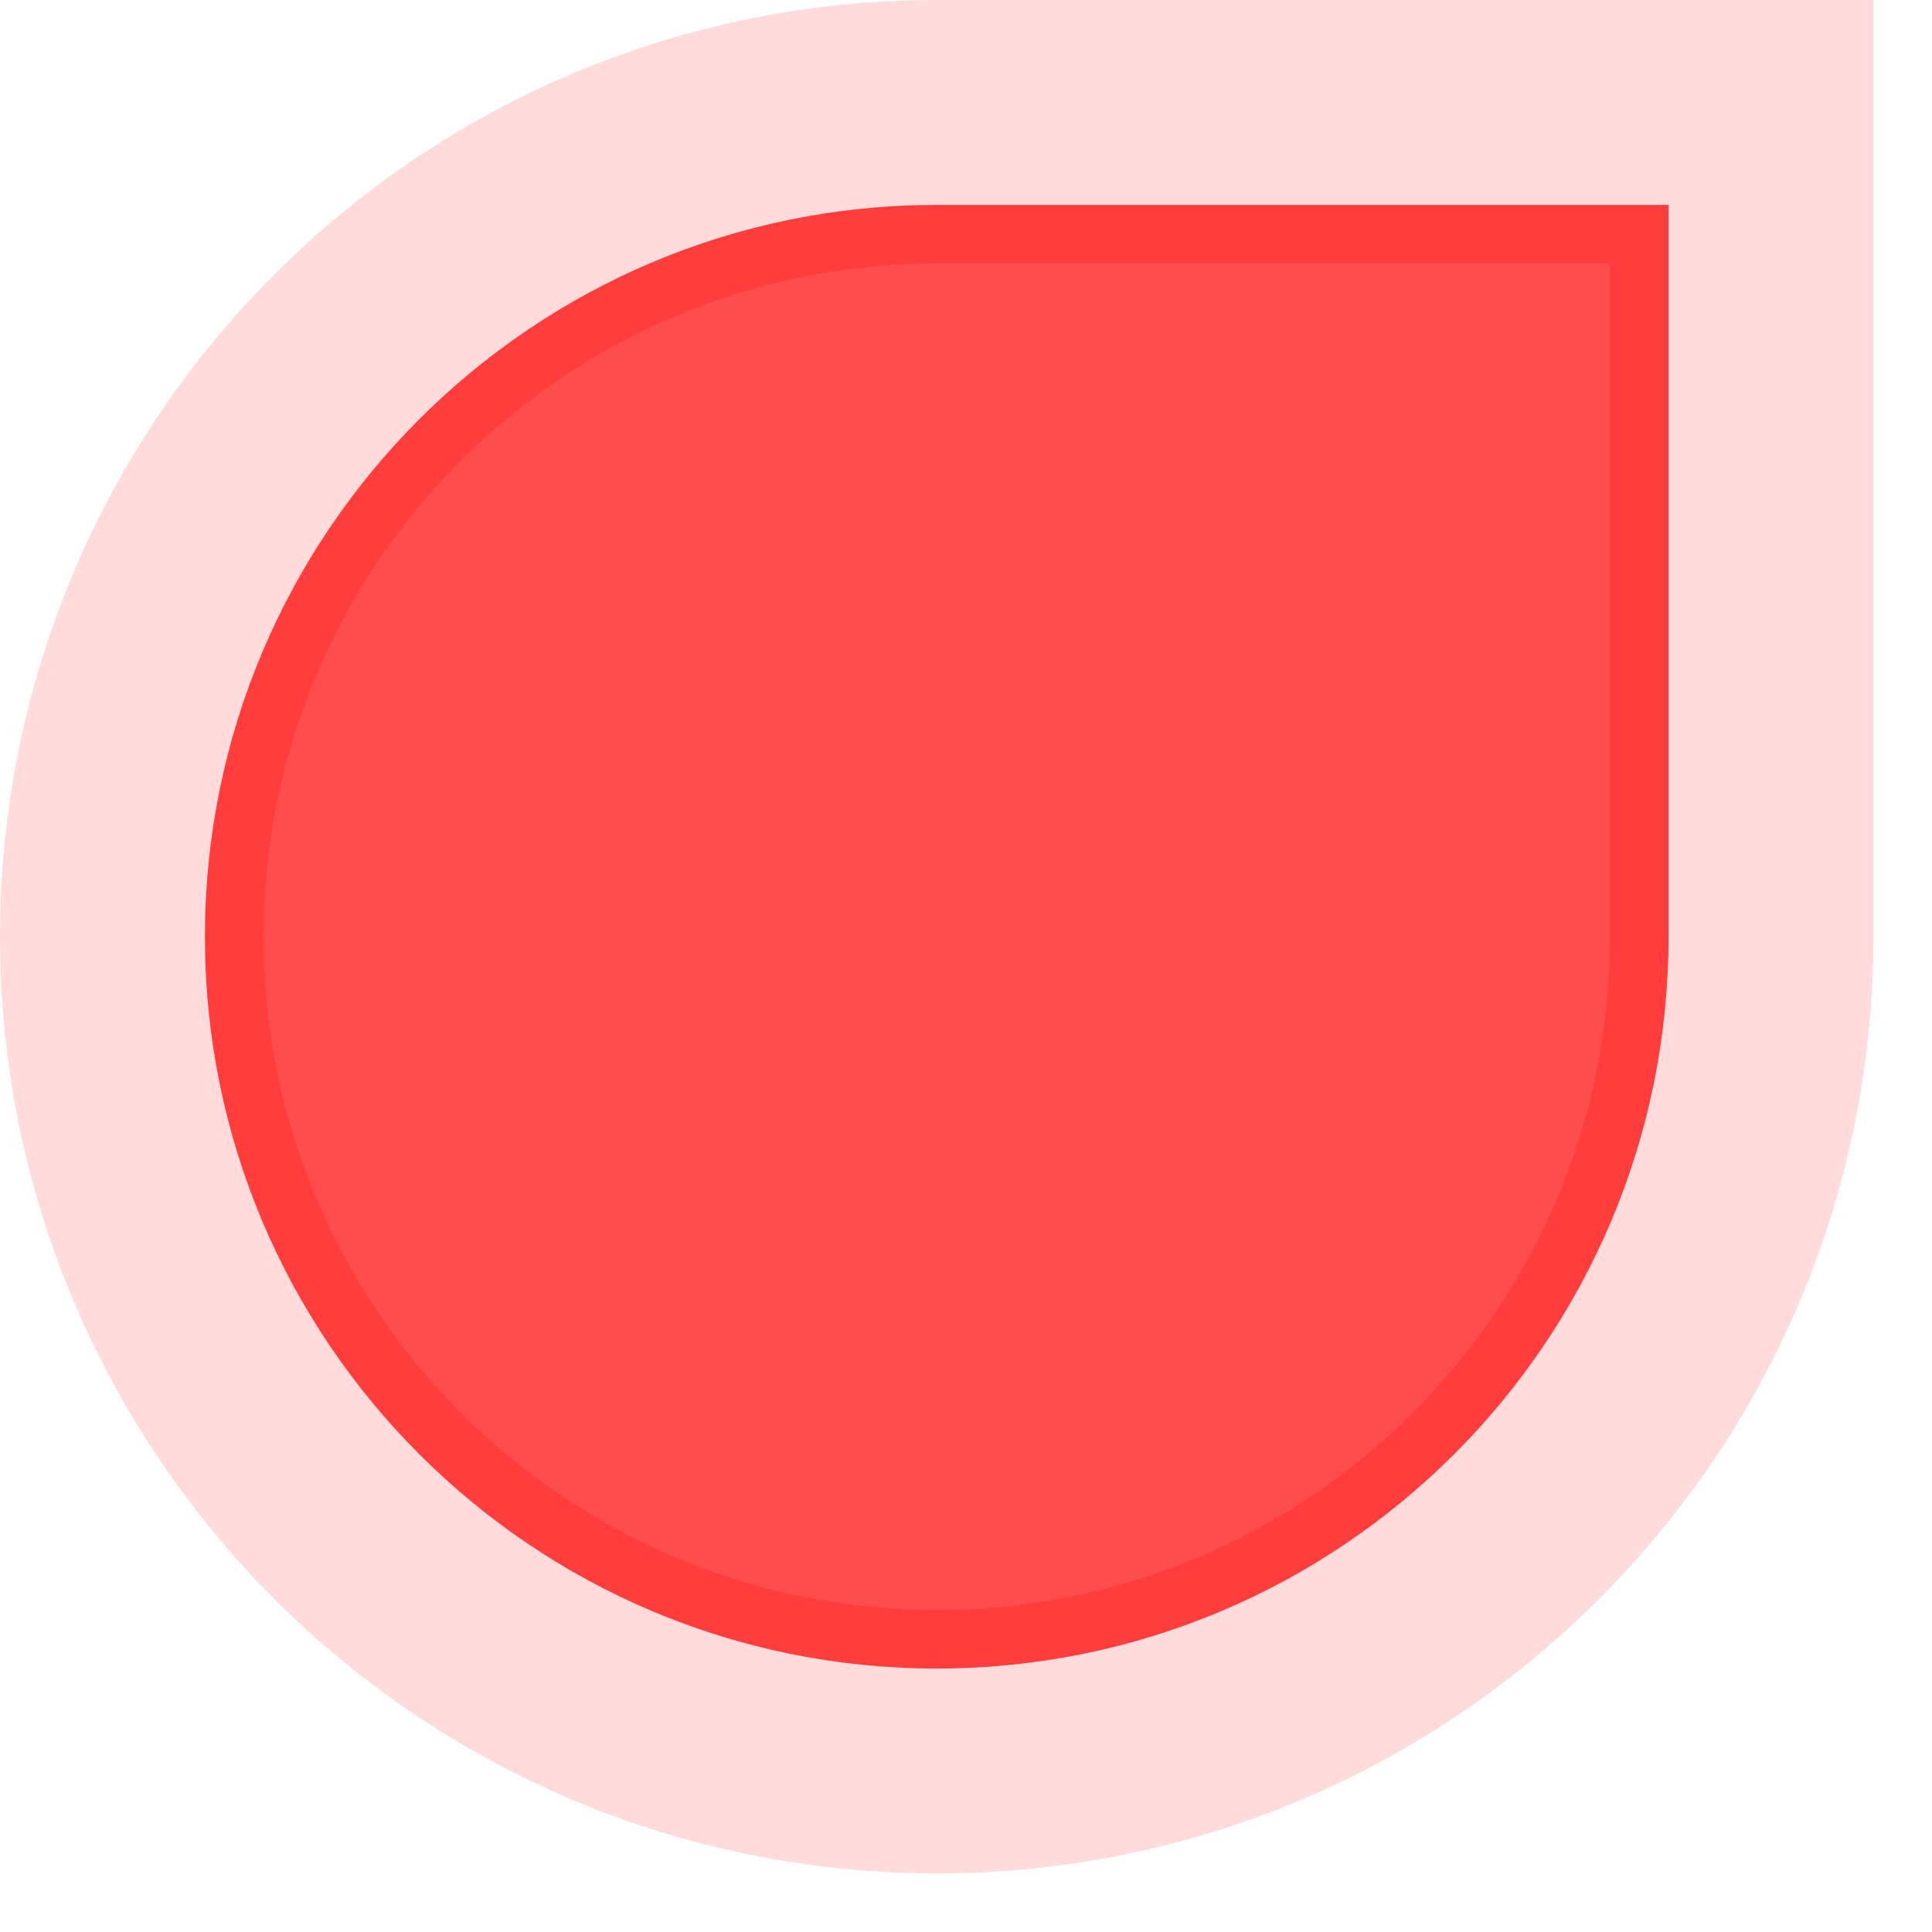
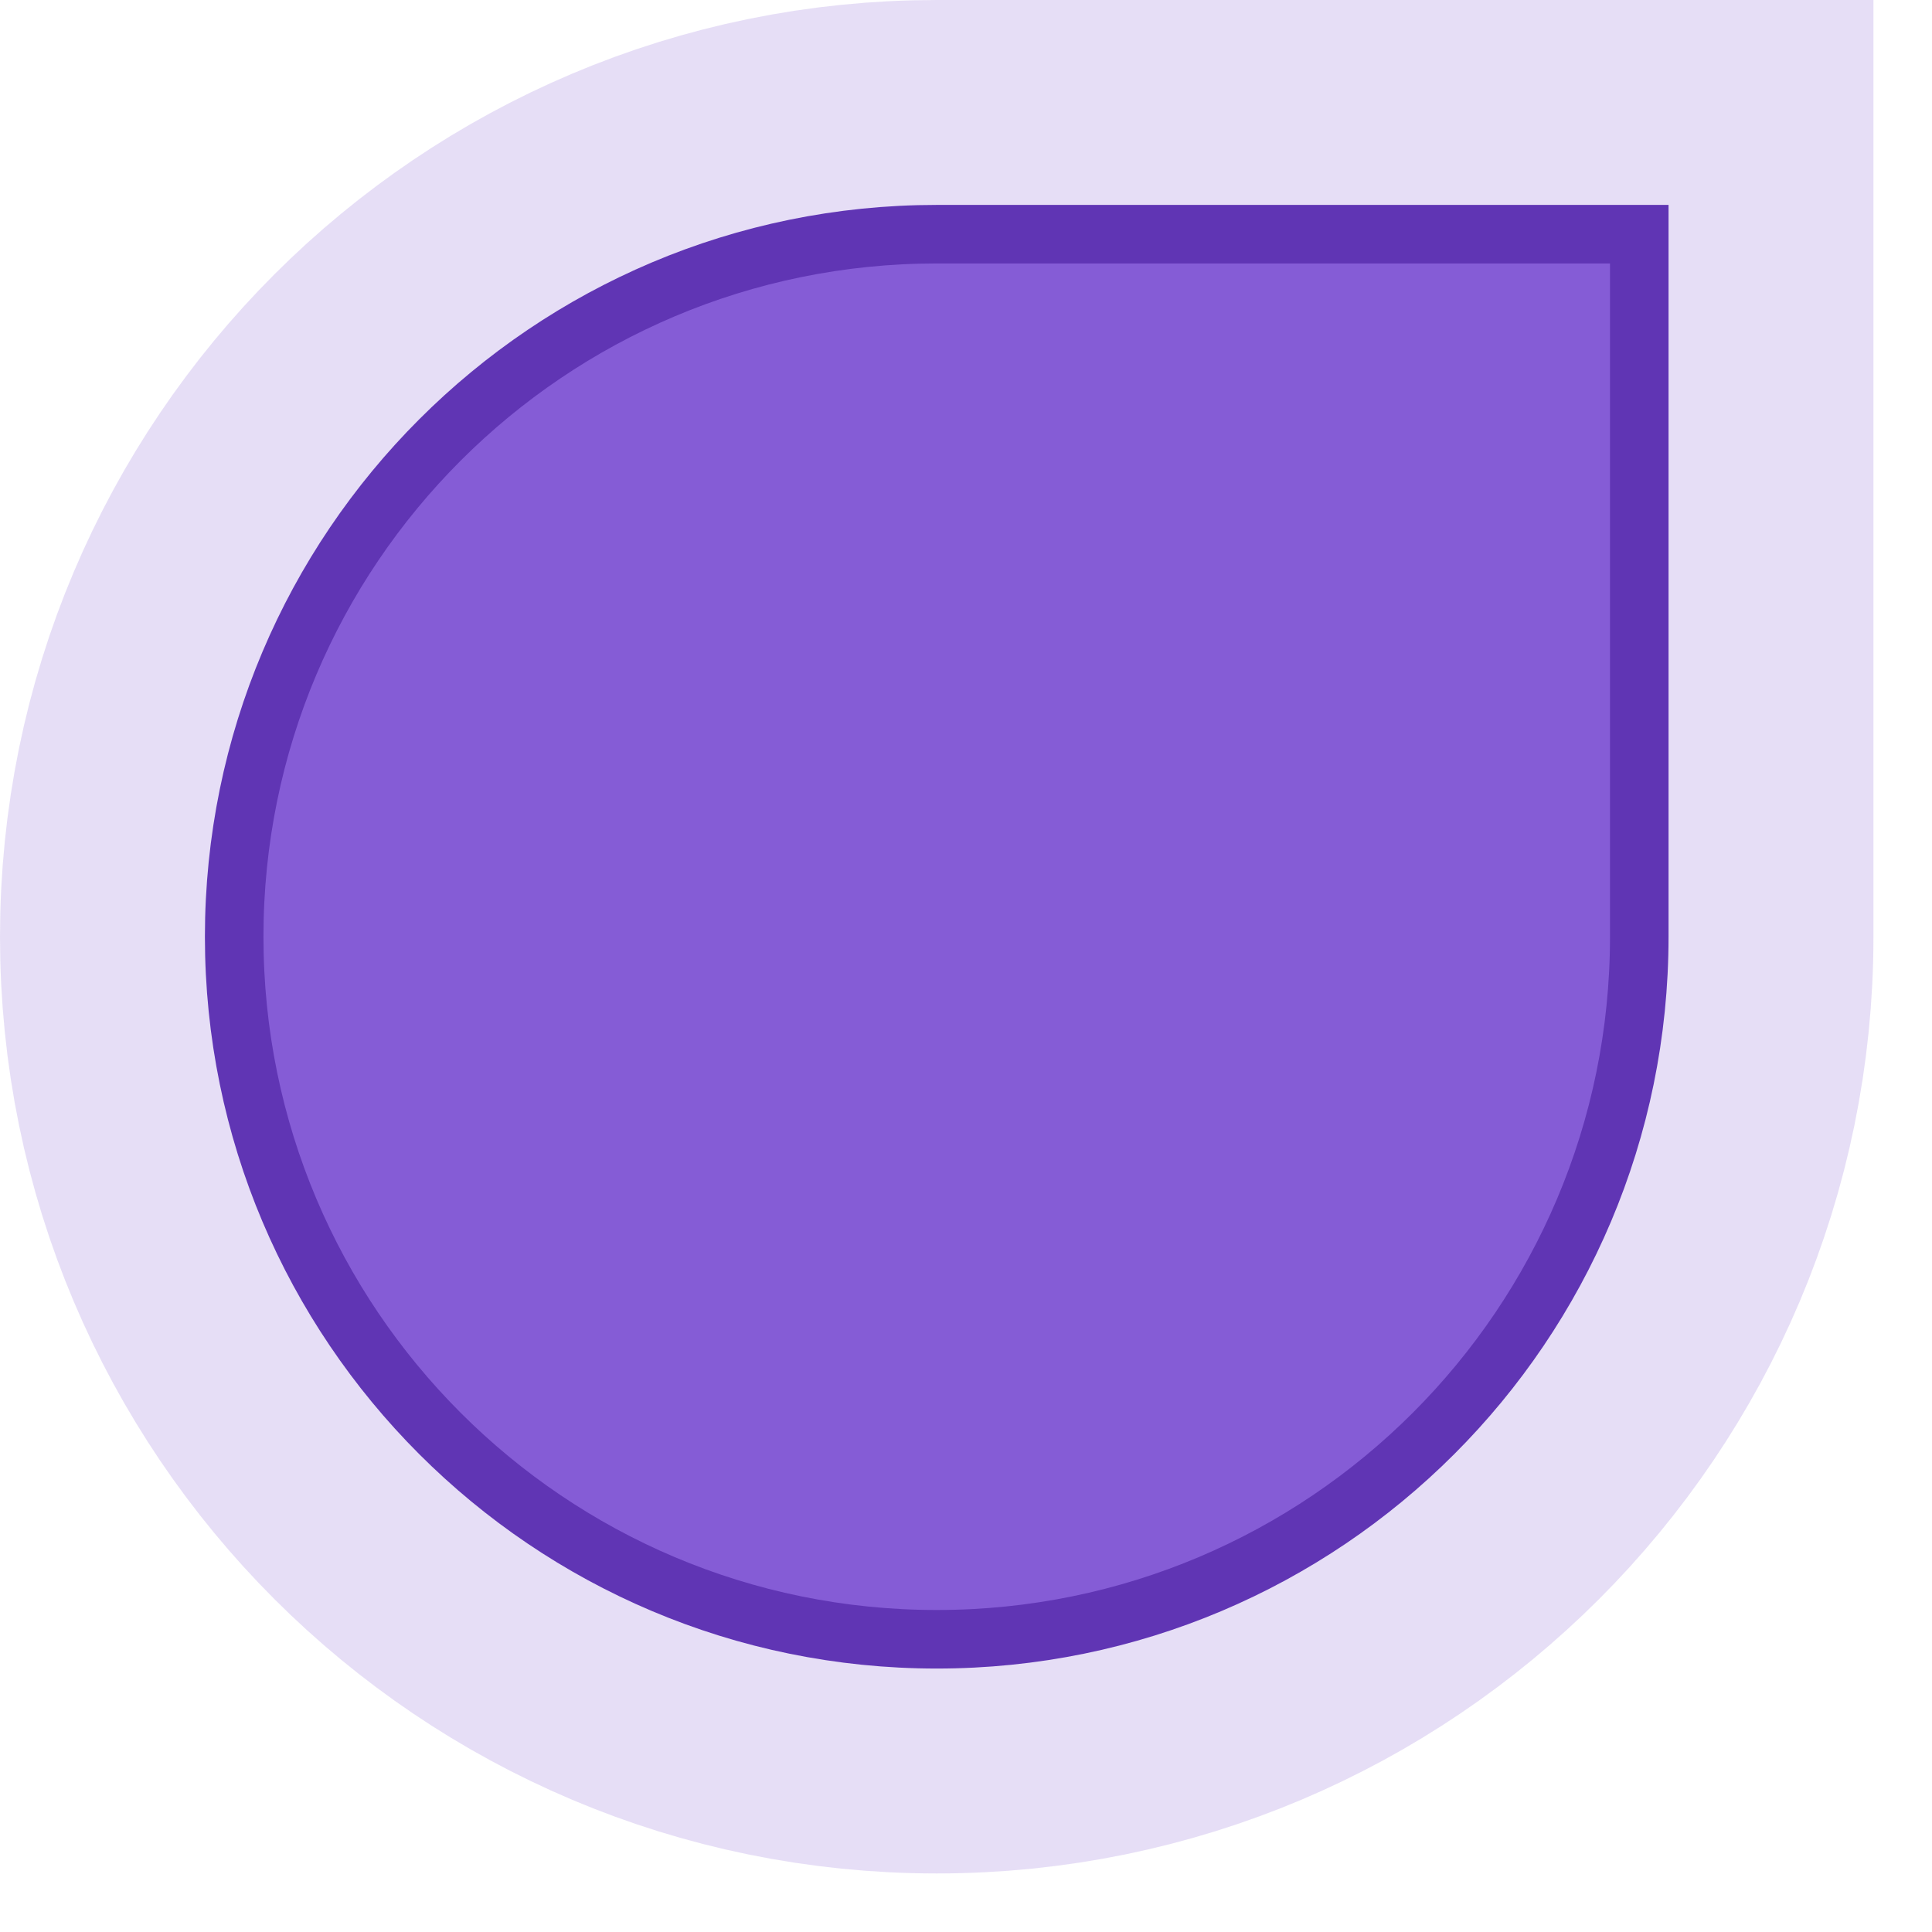
<svg xmlns="http://www.w3.org/2000/svg" xmlns:xlink="http://www.w3.org/1999/xlink" width="34px" height="34px" viewBox="1 1 33 33" version="1.1">
  <defs>
    <path d="M17,5 C23.627,5 29,10.373 29,17 L29,29 L17,29 C10.373,29 5,23.627 5,17 C5,10.373 10.373,5 17,5 Z" id="path-1" />
  </defs>
  <g id="Bottom-Left-Handle" stroke="none" stroke-width="1" fill="none" fill-rule="evenodd">
    <g id="Bottom-Left" transform="translate(17, 17) scale(1, -1) translate(-17, -17) ">
-       <use stroke="#FF4C4C33" stroke-width="8" xlink:href="#path-1" />
+       <use stroke="#855CD633" stroke-width="8" xlink:href="#path-1" />
      <use fill="black" fill-opacity="1" filter="url(#filter-2)" xlink:href="#path-1" />
-       <use stroke="#FF3D3D" stroke-width="1" fill="#FF4C4C" fill-rule="evenodd" xlink:href="#path-1" />
+       <use stroke="#6035b4" stroke-width="1" fill="#855CD6" fill-rule="evenodd" xlink:href="#path-1" />
    </g>
  </g>
</svg>
